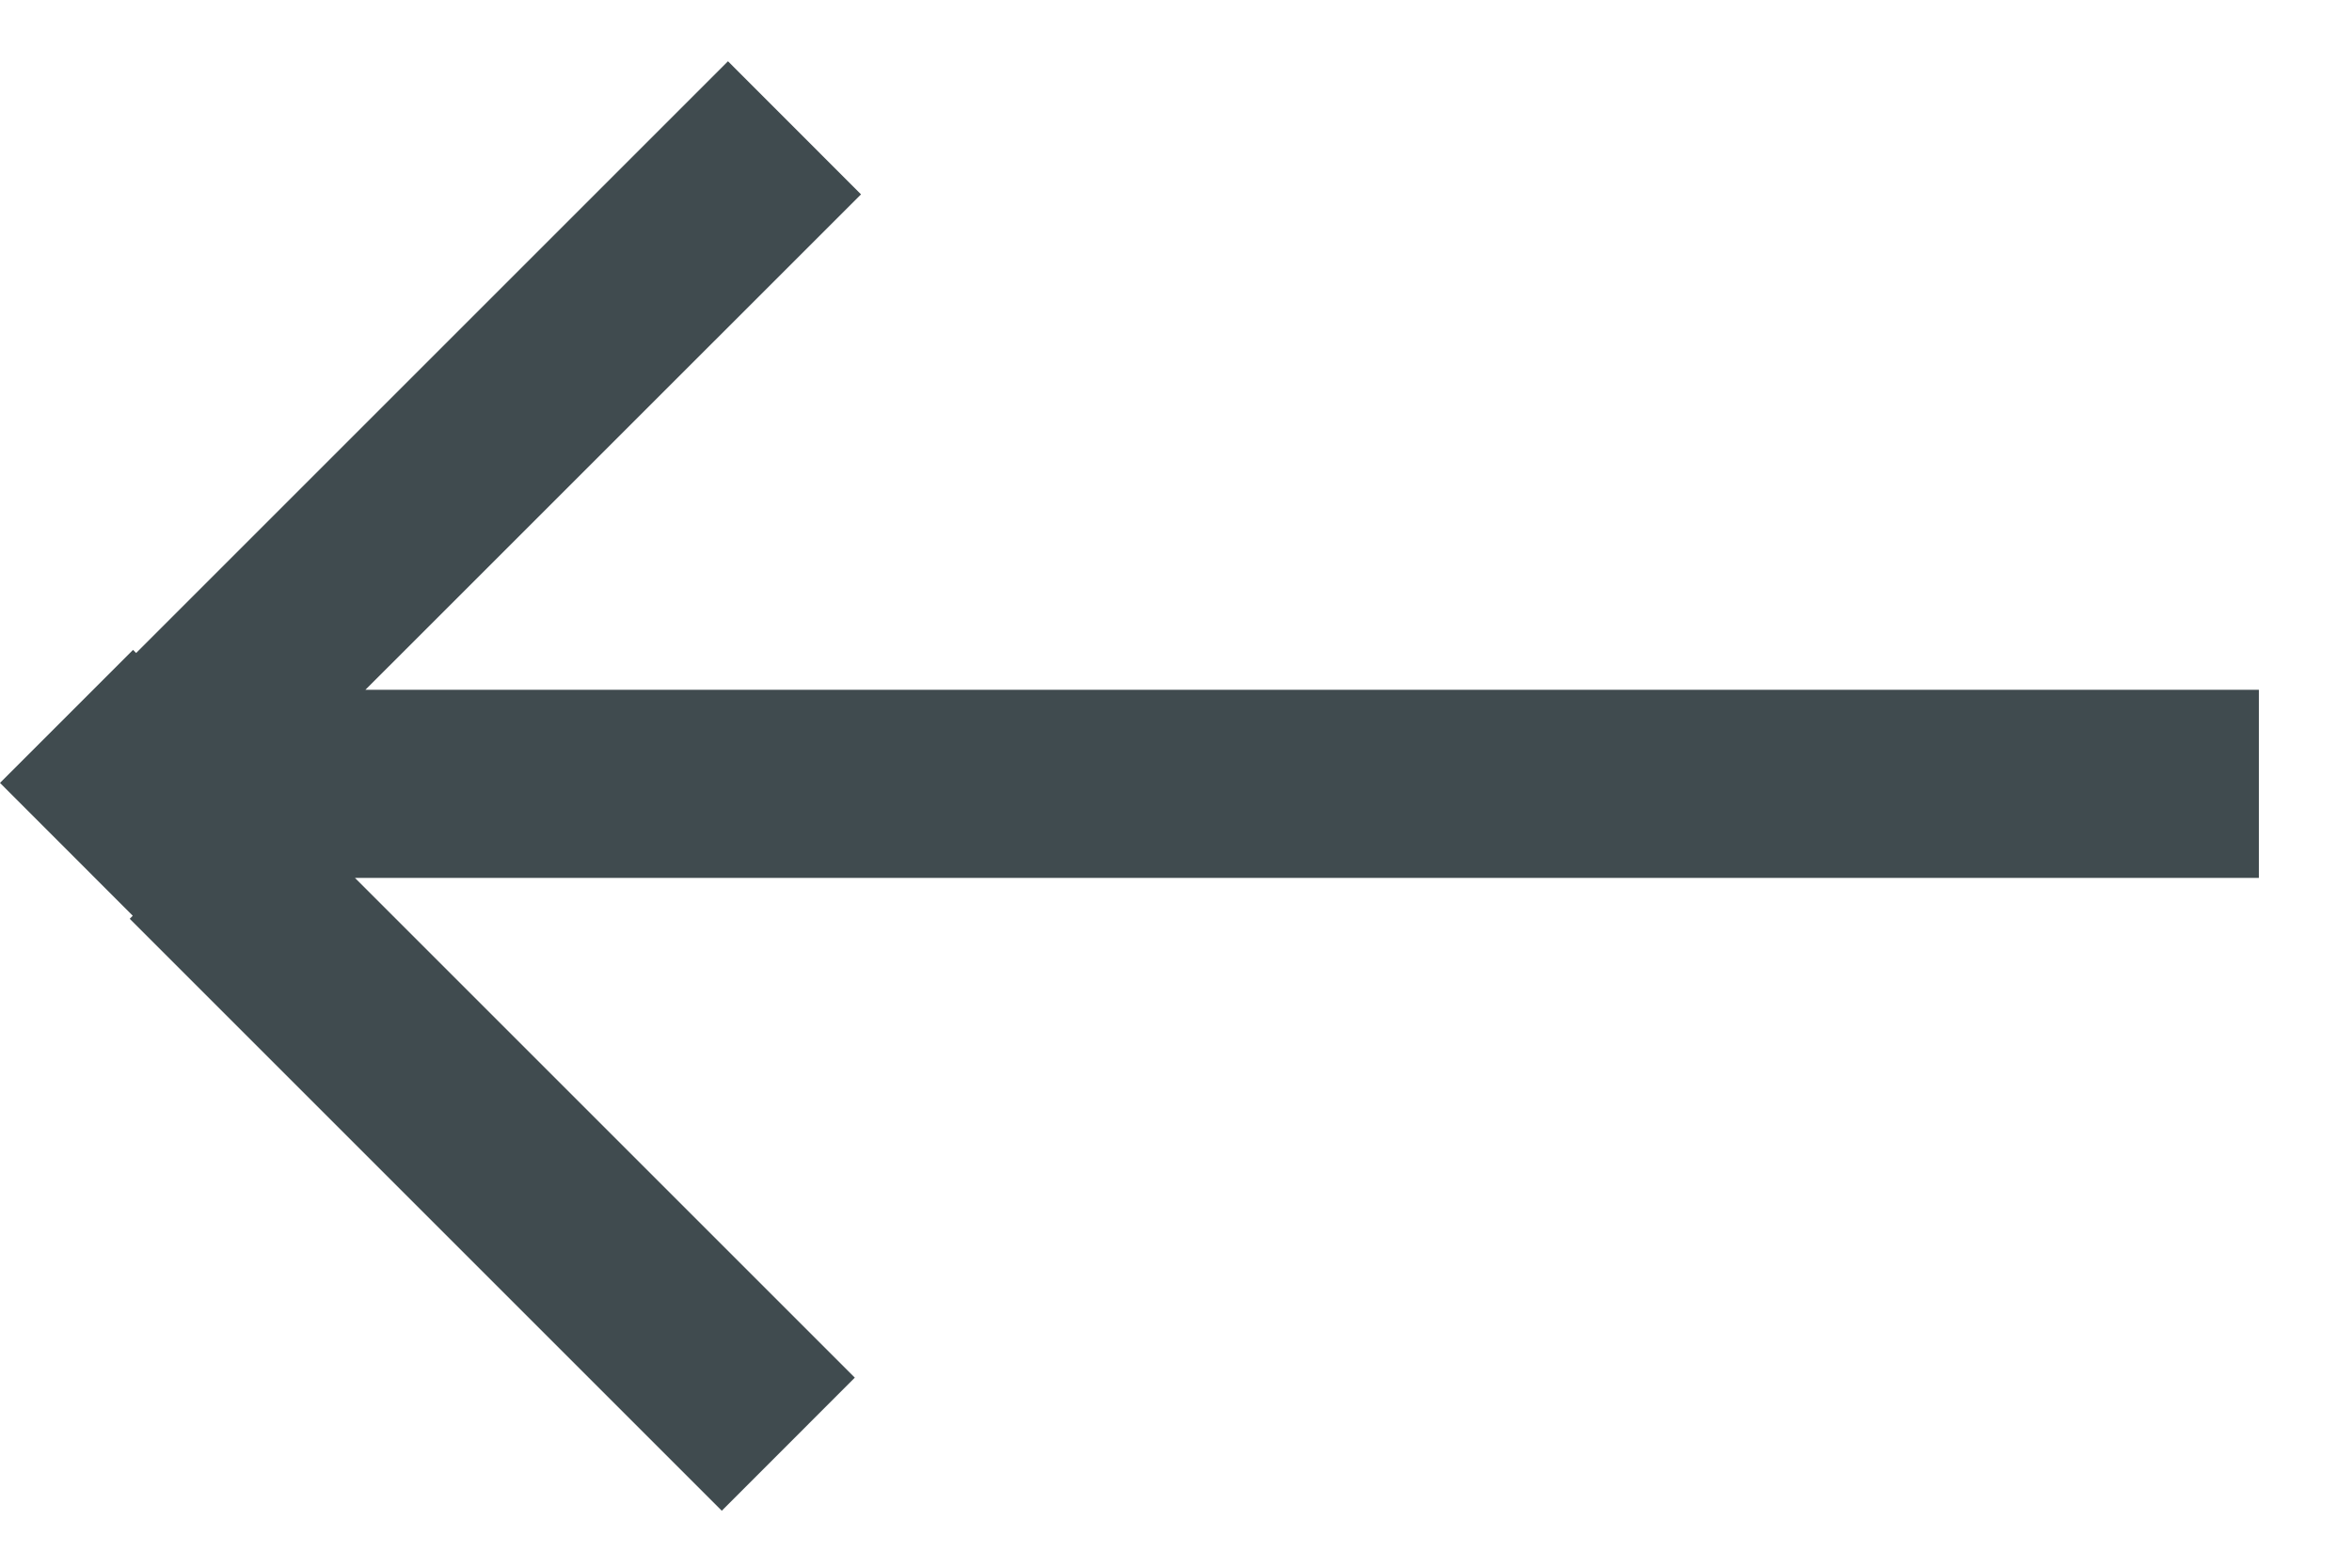
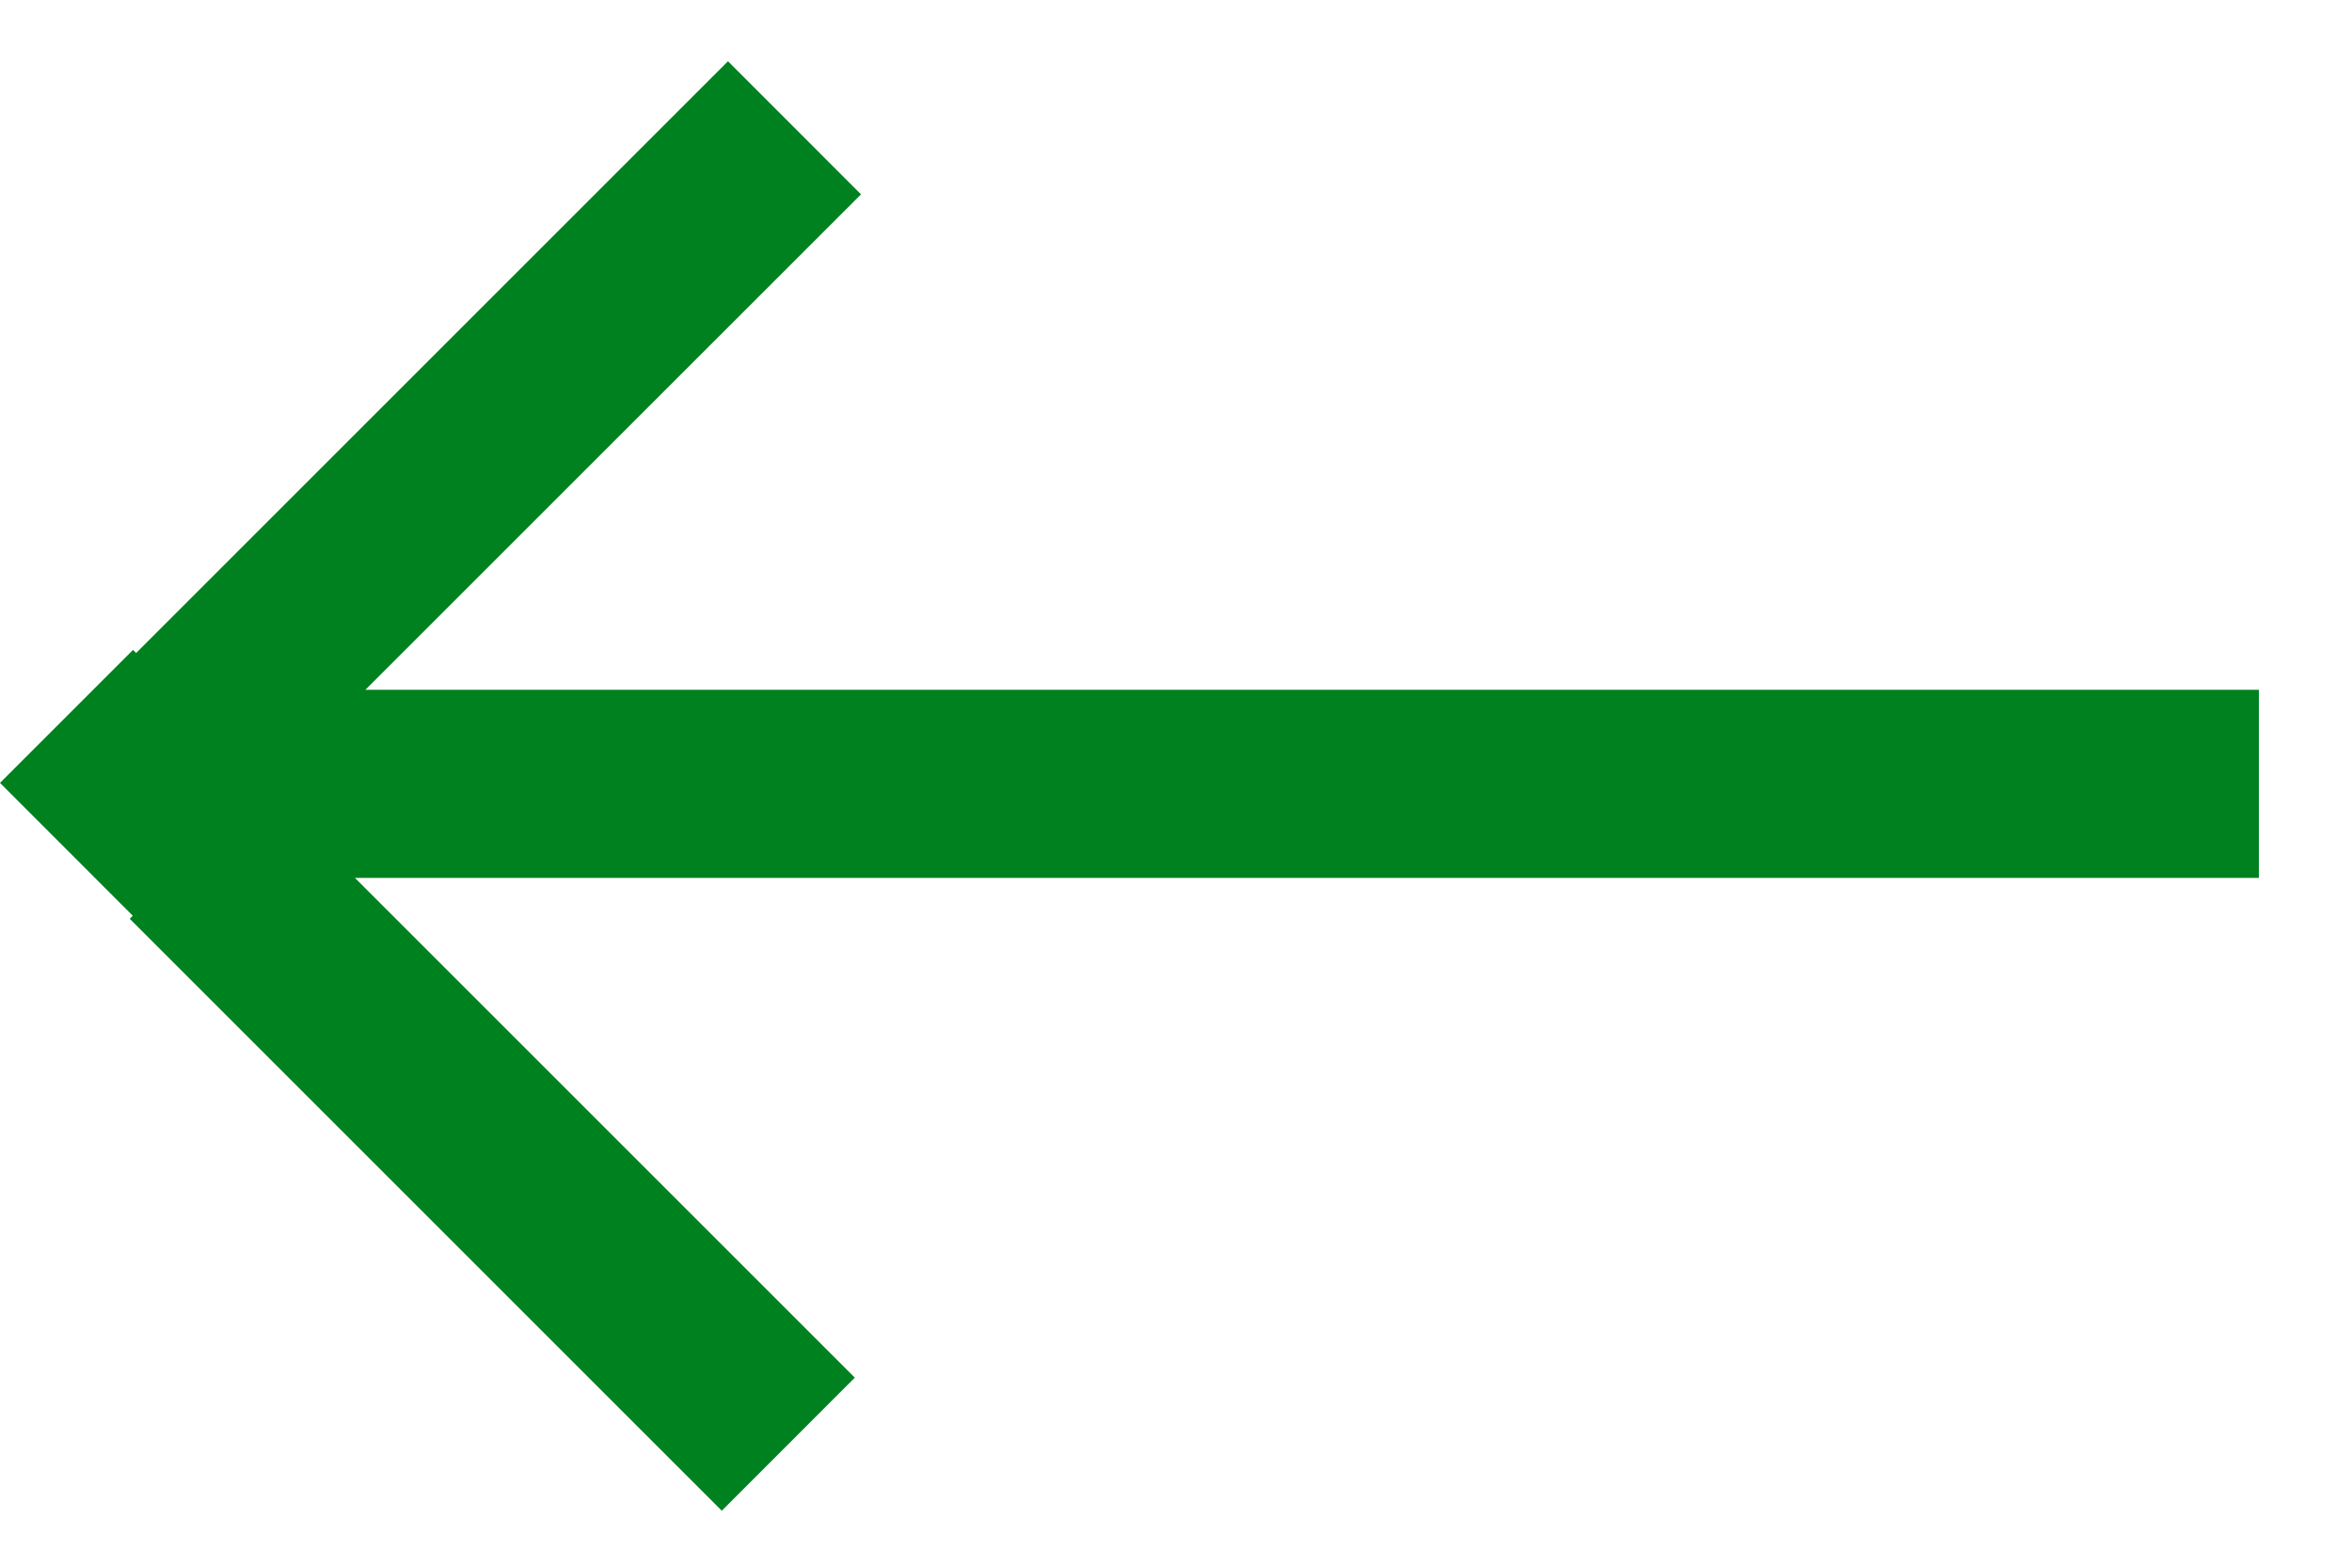
<svg xmlns="http://www.w3.org/2000/svg" width="15" height="10" viewBox="0 0 25 16" fill="none">
-   <path d="M9.152 1.733L7.738 0.318L1.447 6.609L1.414 6.576L0 7.99L1.411 9.402L1.379 9.435L7.672 15.728L9.086 14.313L3.773 9H24.01V7H3.884L9.152 1.733Z" fill="#404B4F" />
+   <path d="M9.152 1.733L7.738 0.318L1.447 6.609L1.414 6.576L0 7.99L1.411 9.402L1.379 9.435L7.672 15.728L9.086 14.313L3.773 9H24.01V7H3.884L9.152 1.733Z" fill="#00811F" />
</svg>
